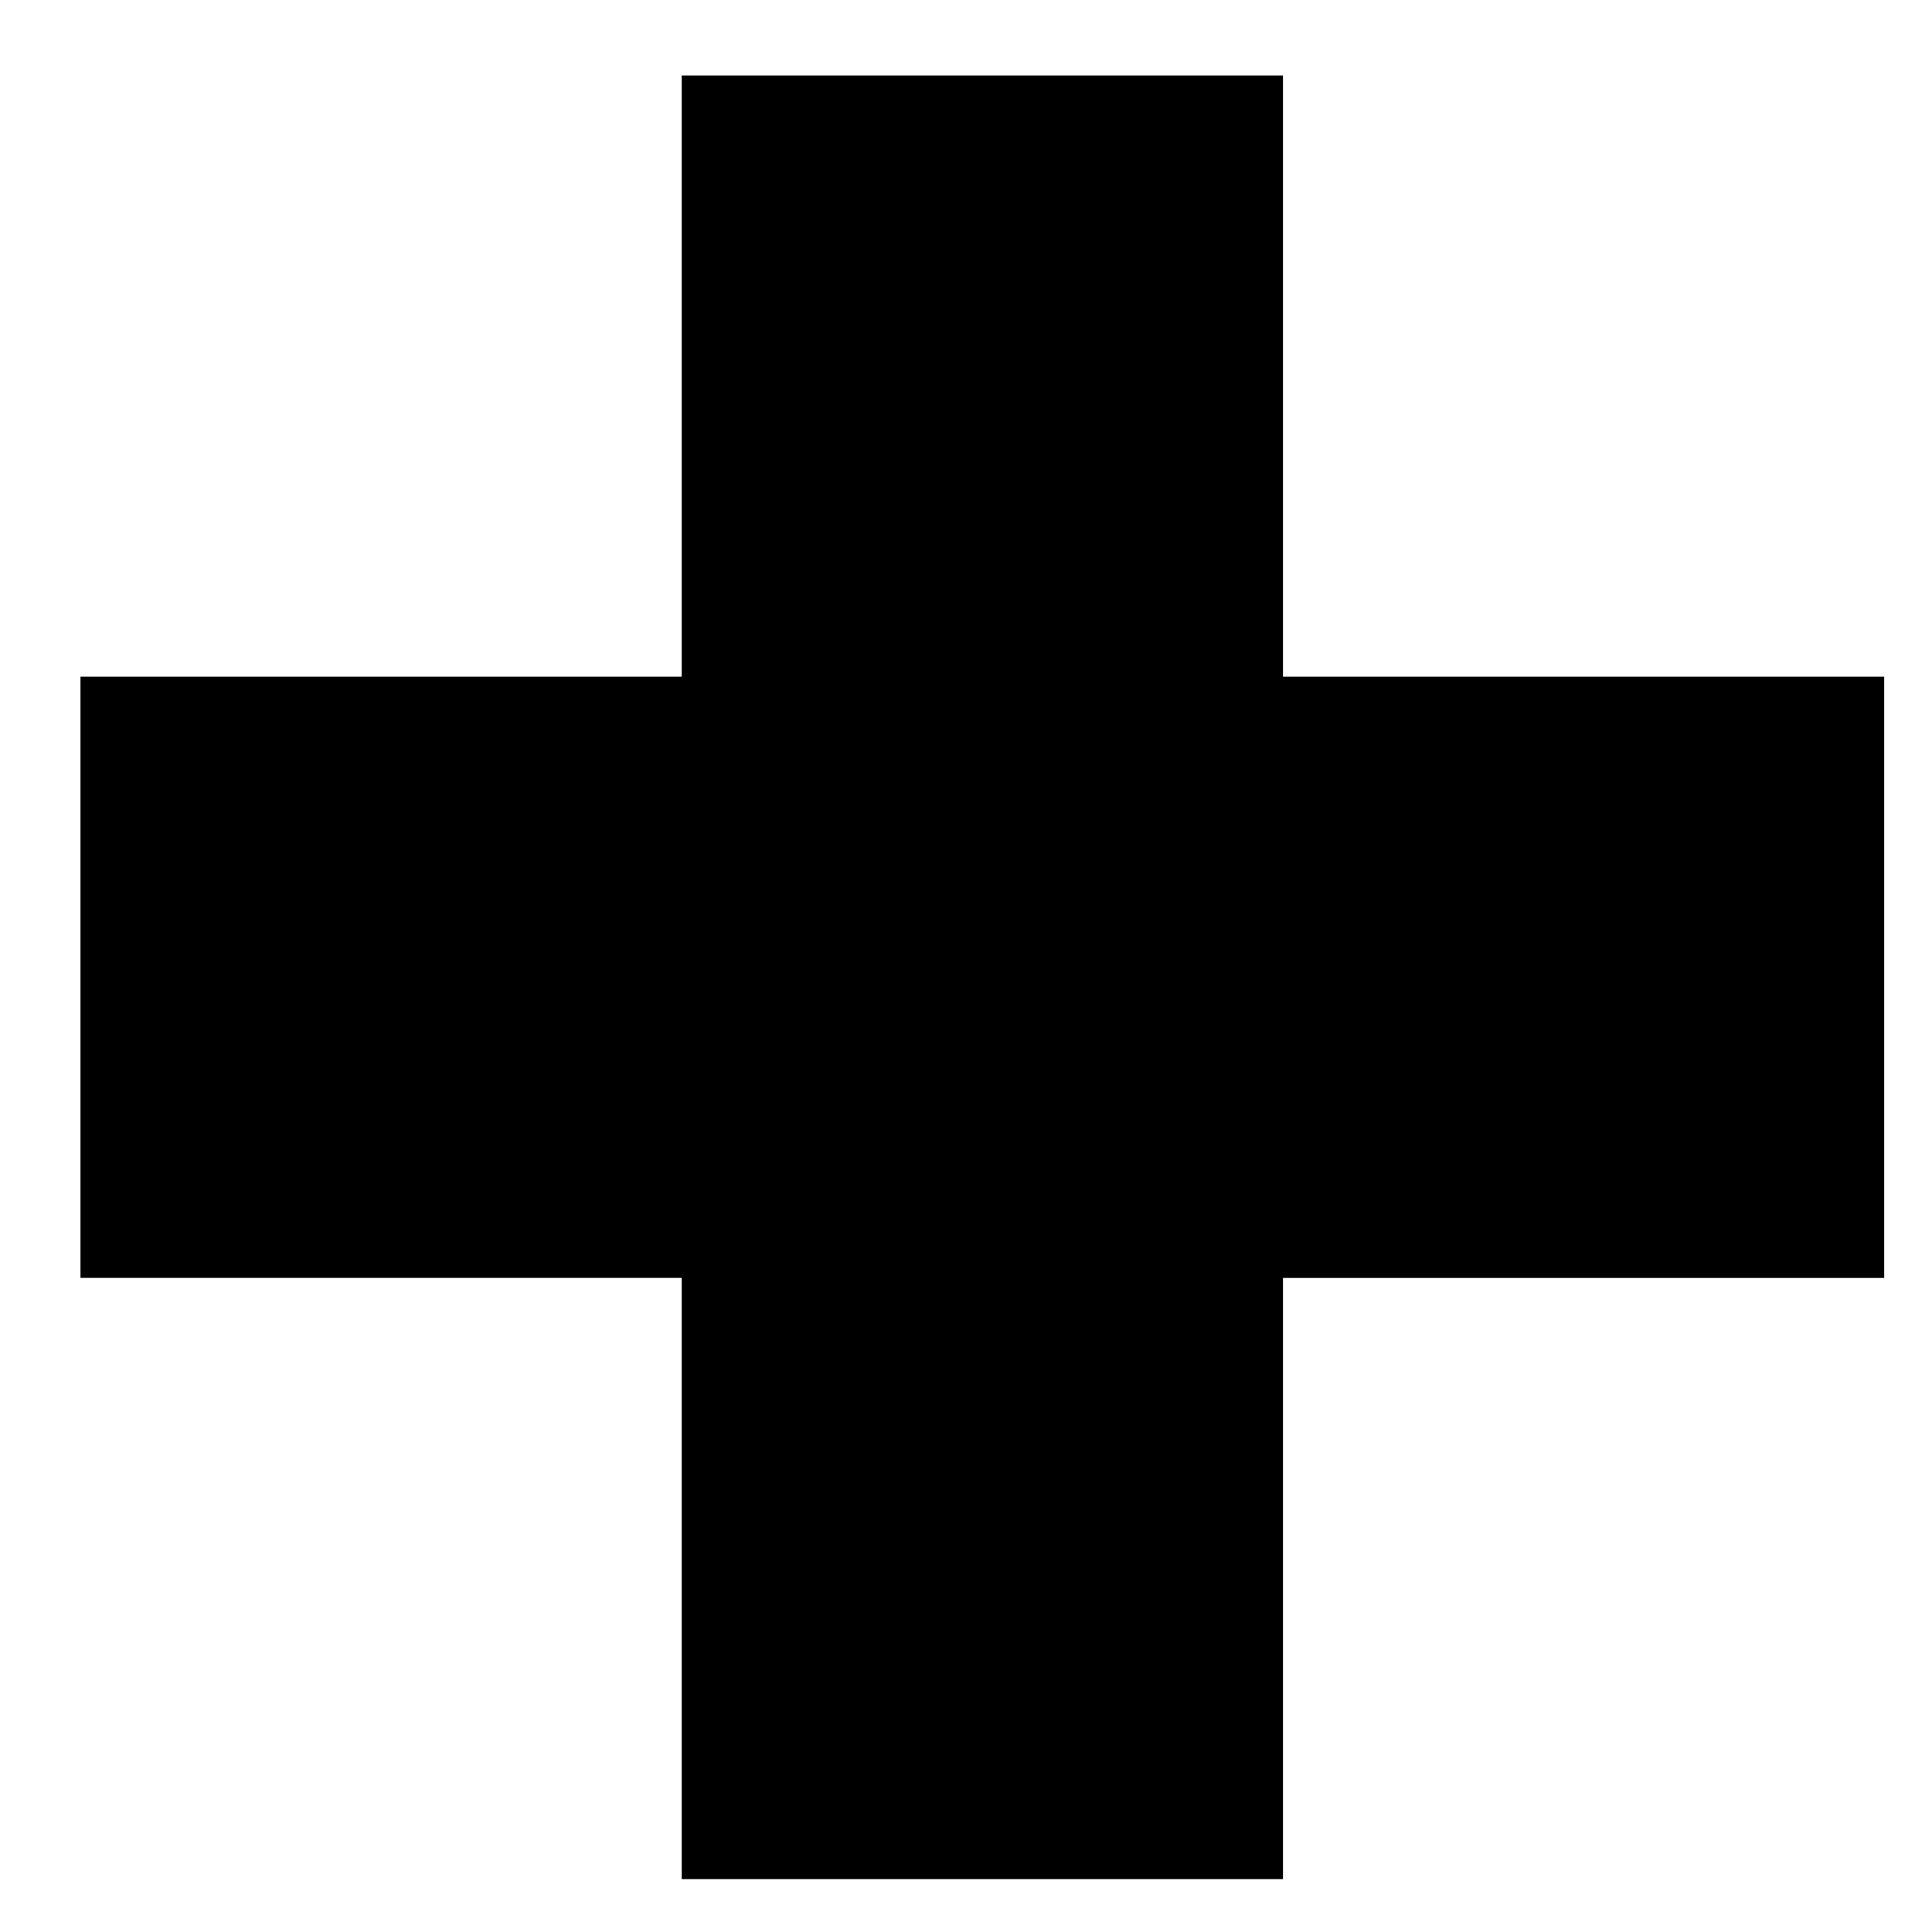
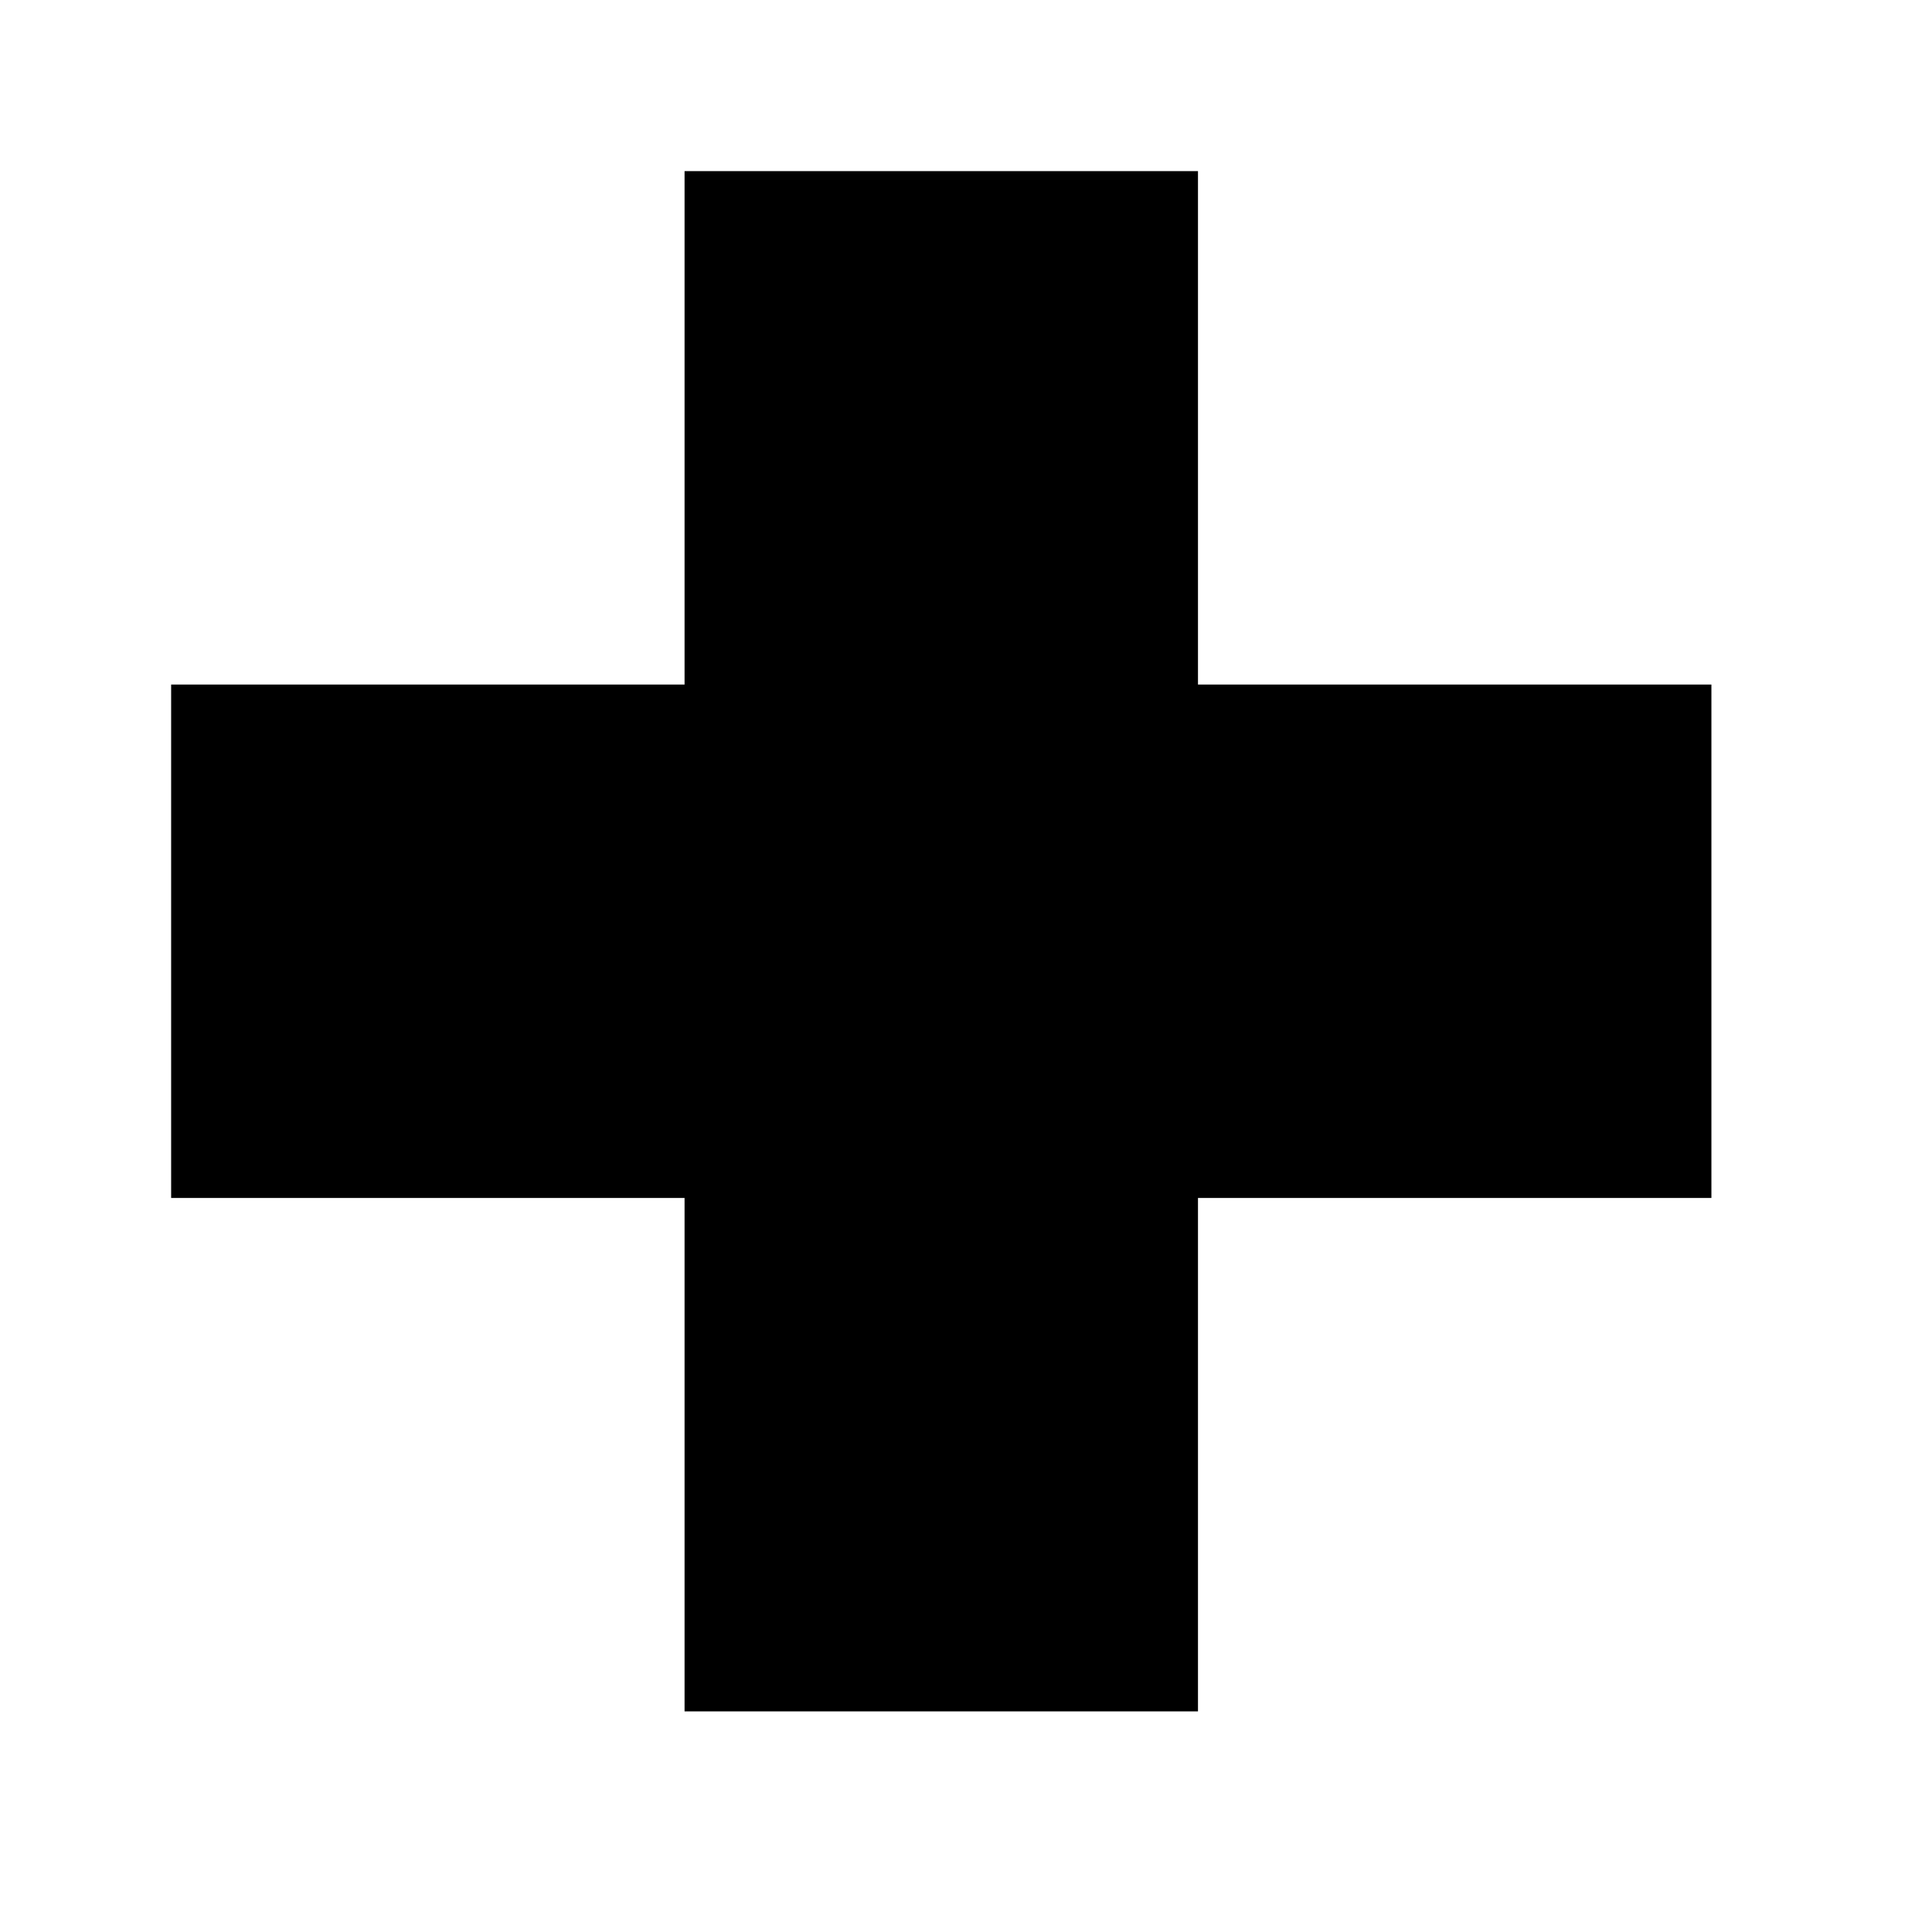
<svg xmlns="http://www.w3.org/2000/svg" width="128" height="128" viewBox="0 0 33.867 33.867" version="1.1" id="svg8">
  <defs id="defs2" />
  <g id="layer1" transform="translate(0,-263.1333)">
-     <path style="fill:#000000;stroke:none;stroke-width:0.527px;stroke-linecap:butt;stroke-linejoin:miter;stroke-opacity:1" d="m 11.95,264.456 v 10.539 H 1.411 v 10.539 H 11.95 v 10.539 H 22.49 V 285.535 H 33.029 V 274.995 H 22.49 v -10.539 z" id="path8400" />
+     <path style="fill:#000000;stroke:none;stroke-width:0.45px;stroke-linecap:butt;stroke-linejoin:miter;stroke-opacity:1" d="m 12,266.133 v 9 H 3 v 9 h 9 v 9 h 9 v -9 h 9 v -9 h -9 v -9 z" id="path8400" />
  </g>
</svg>
